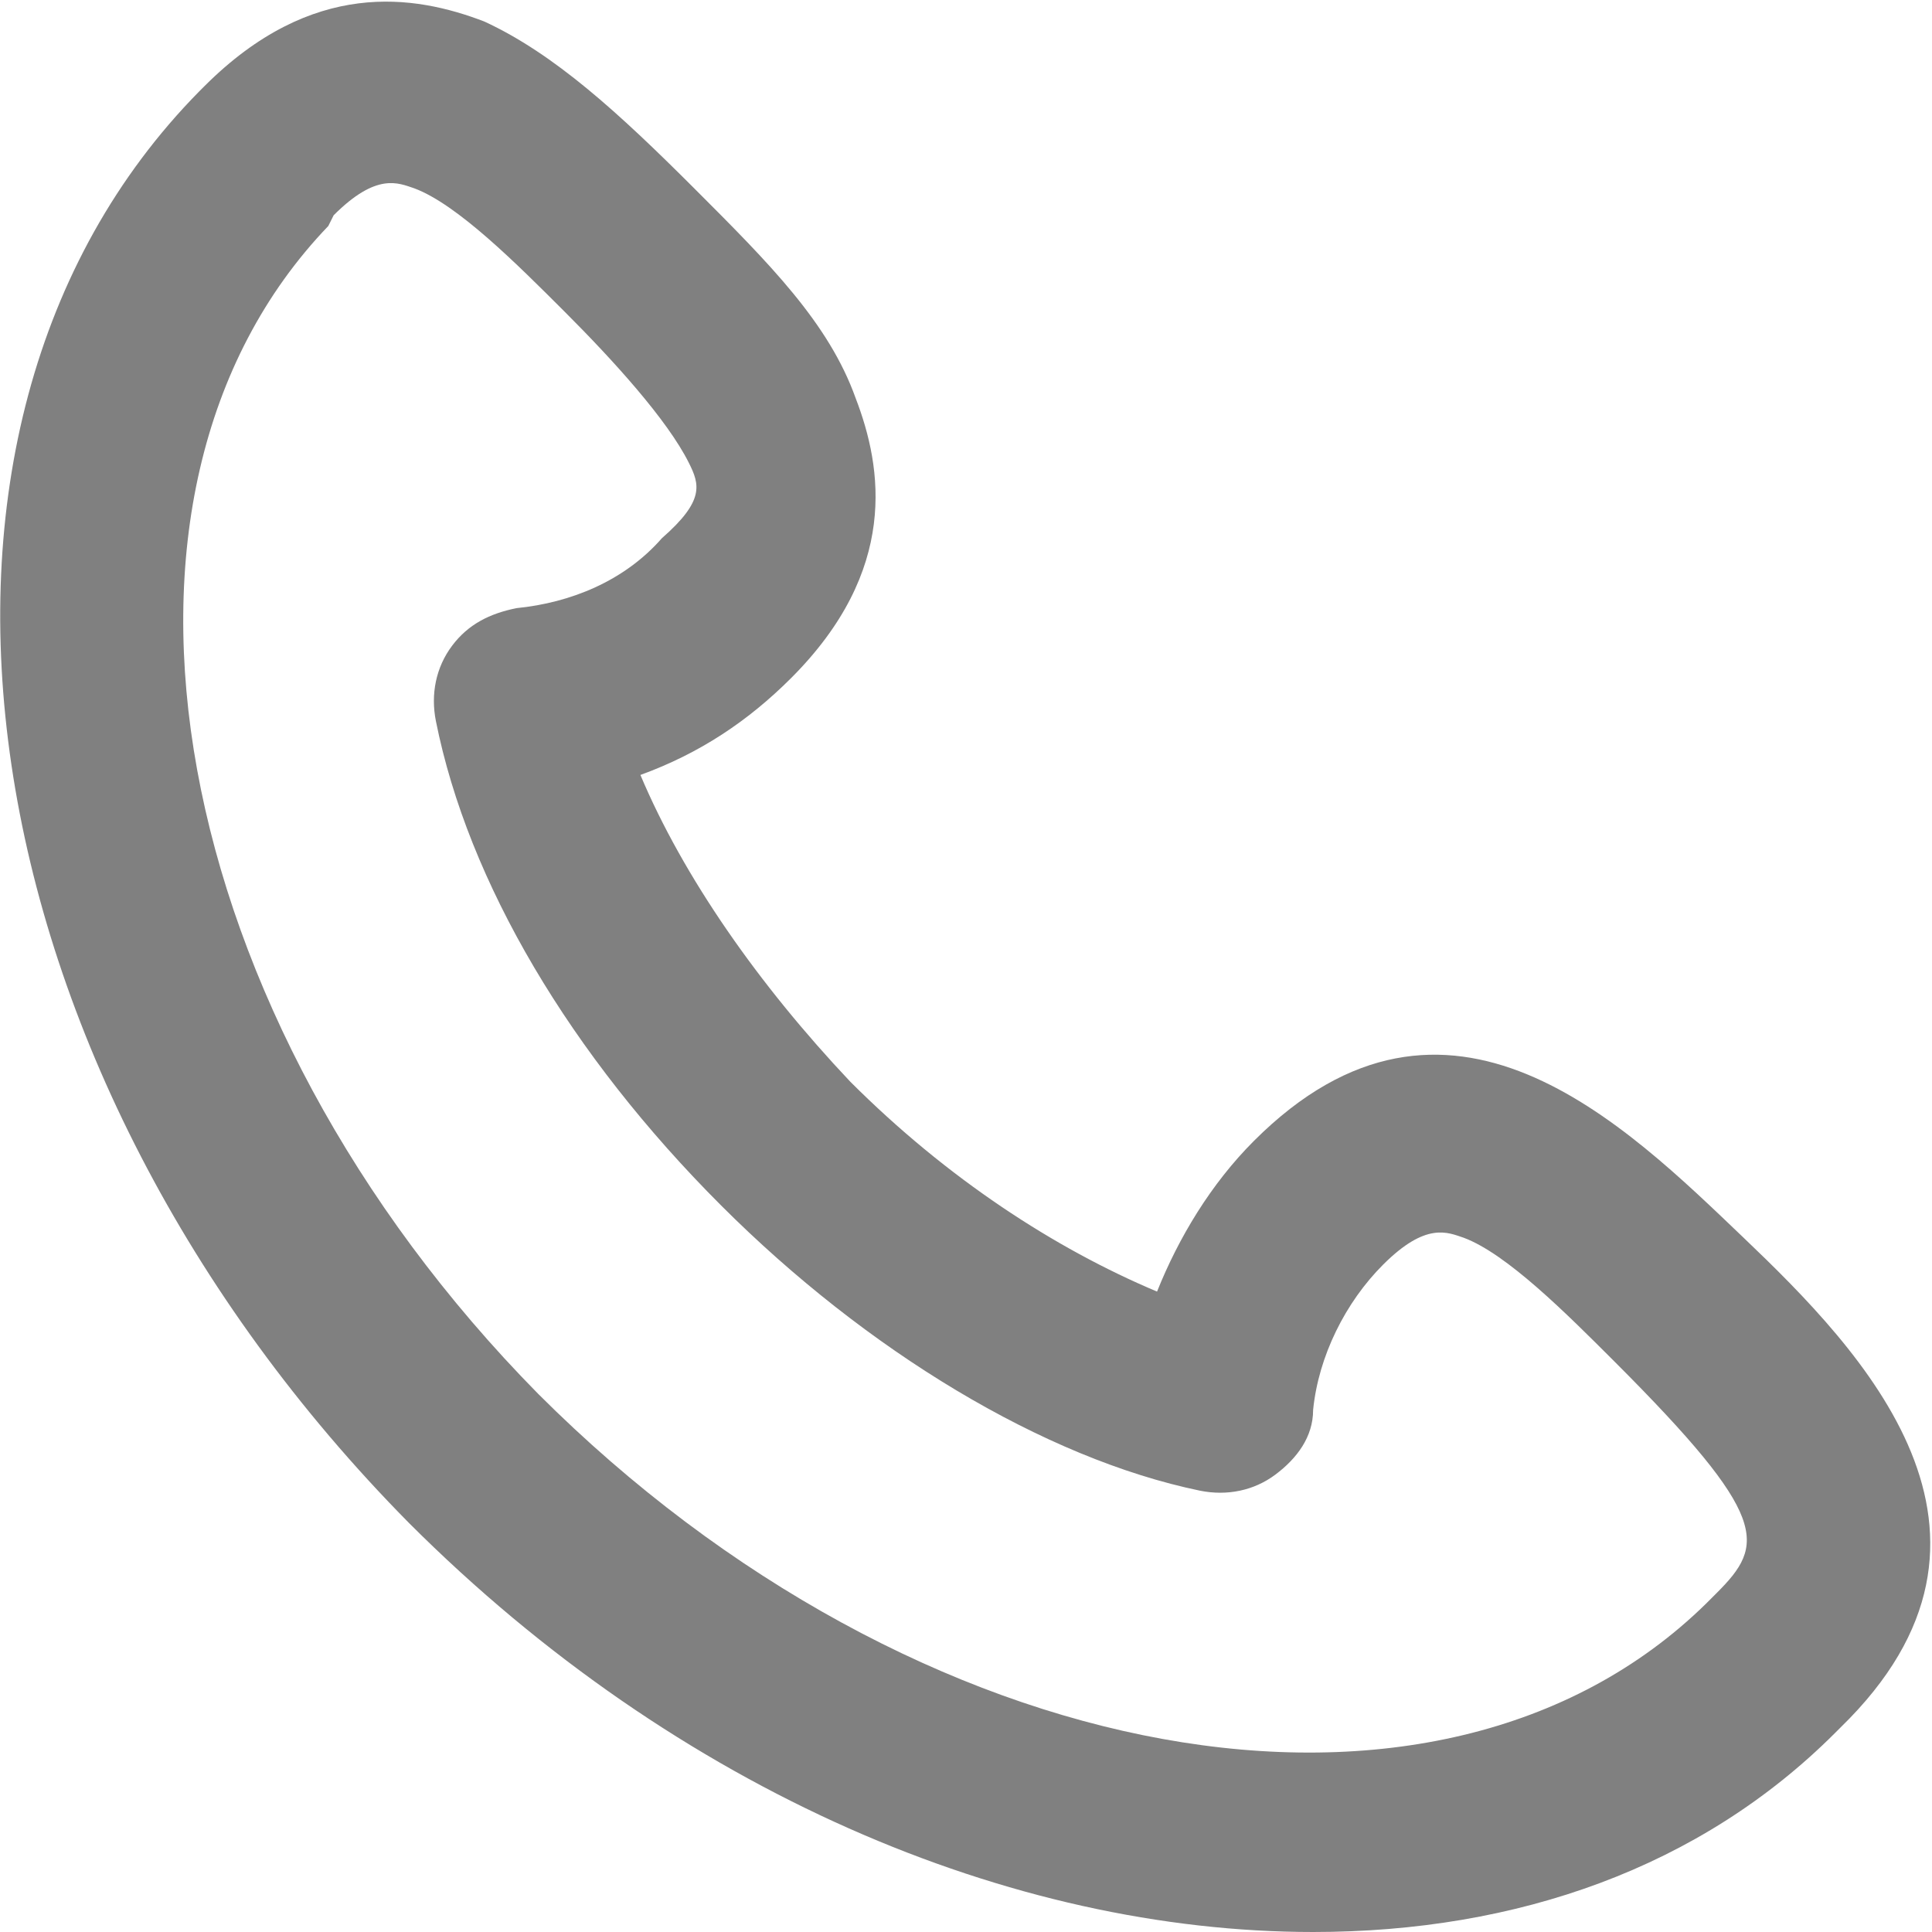
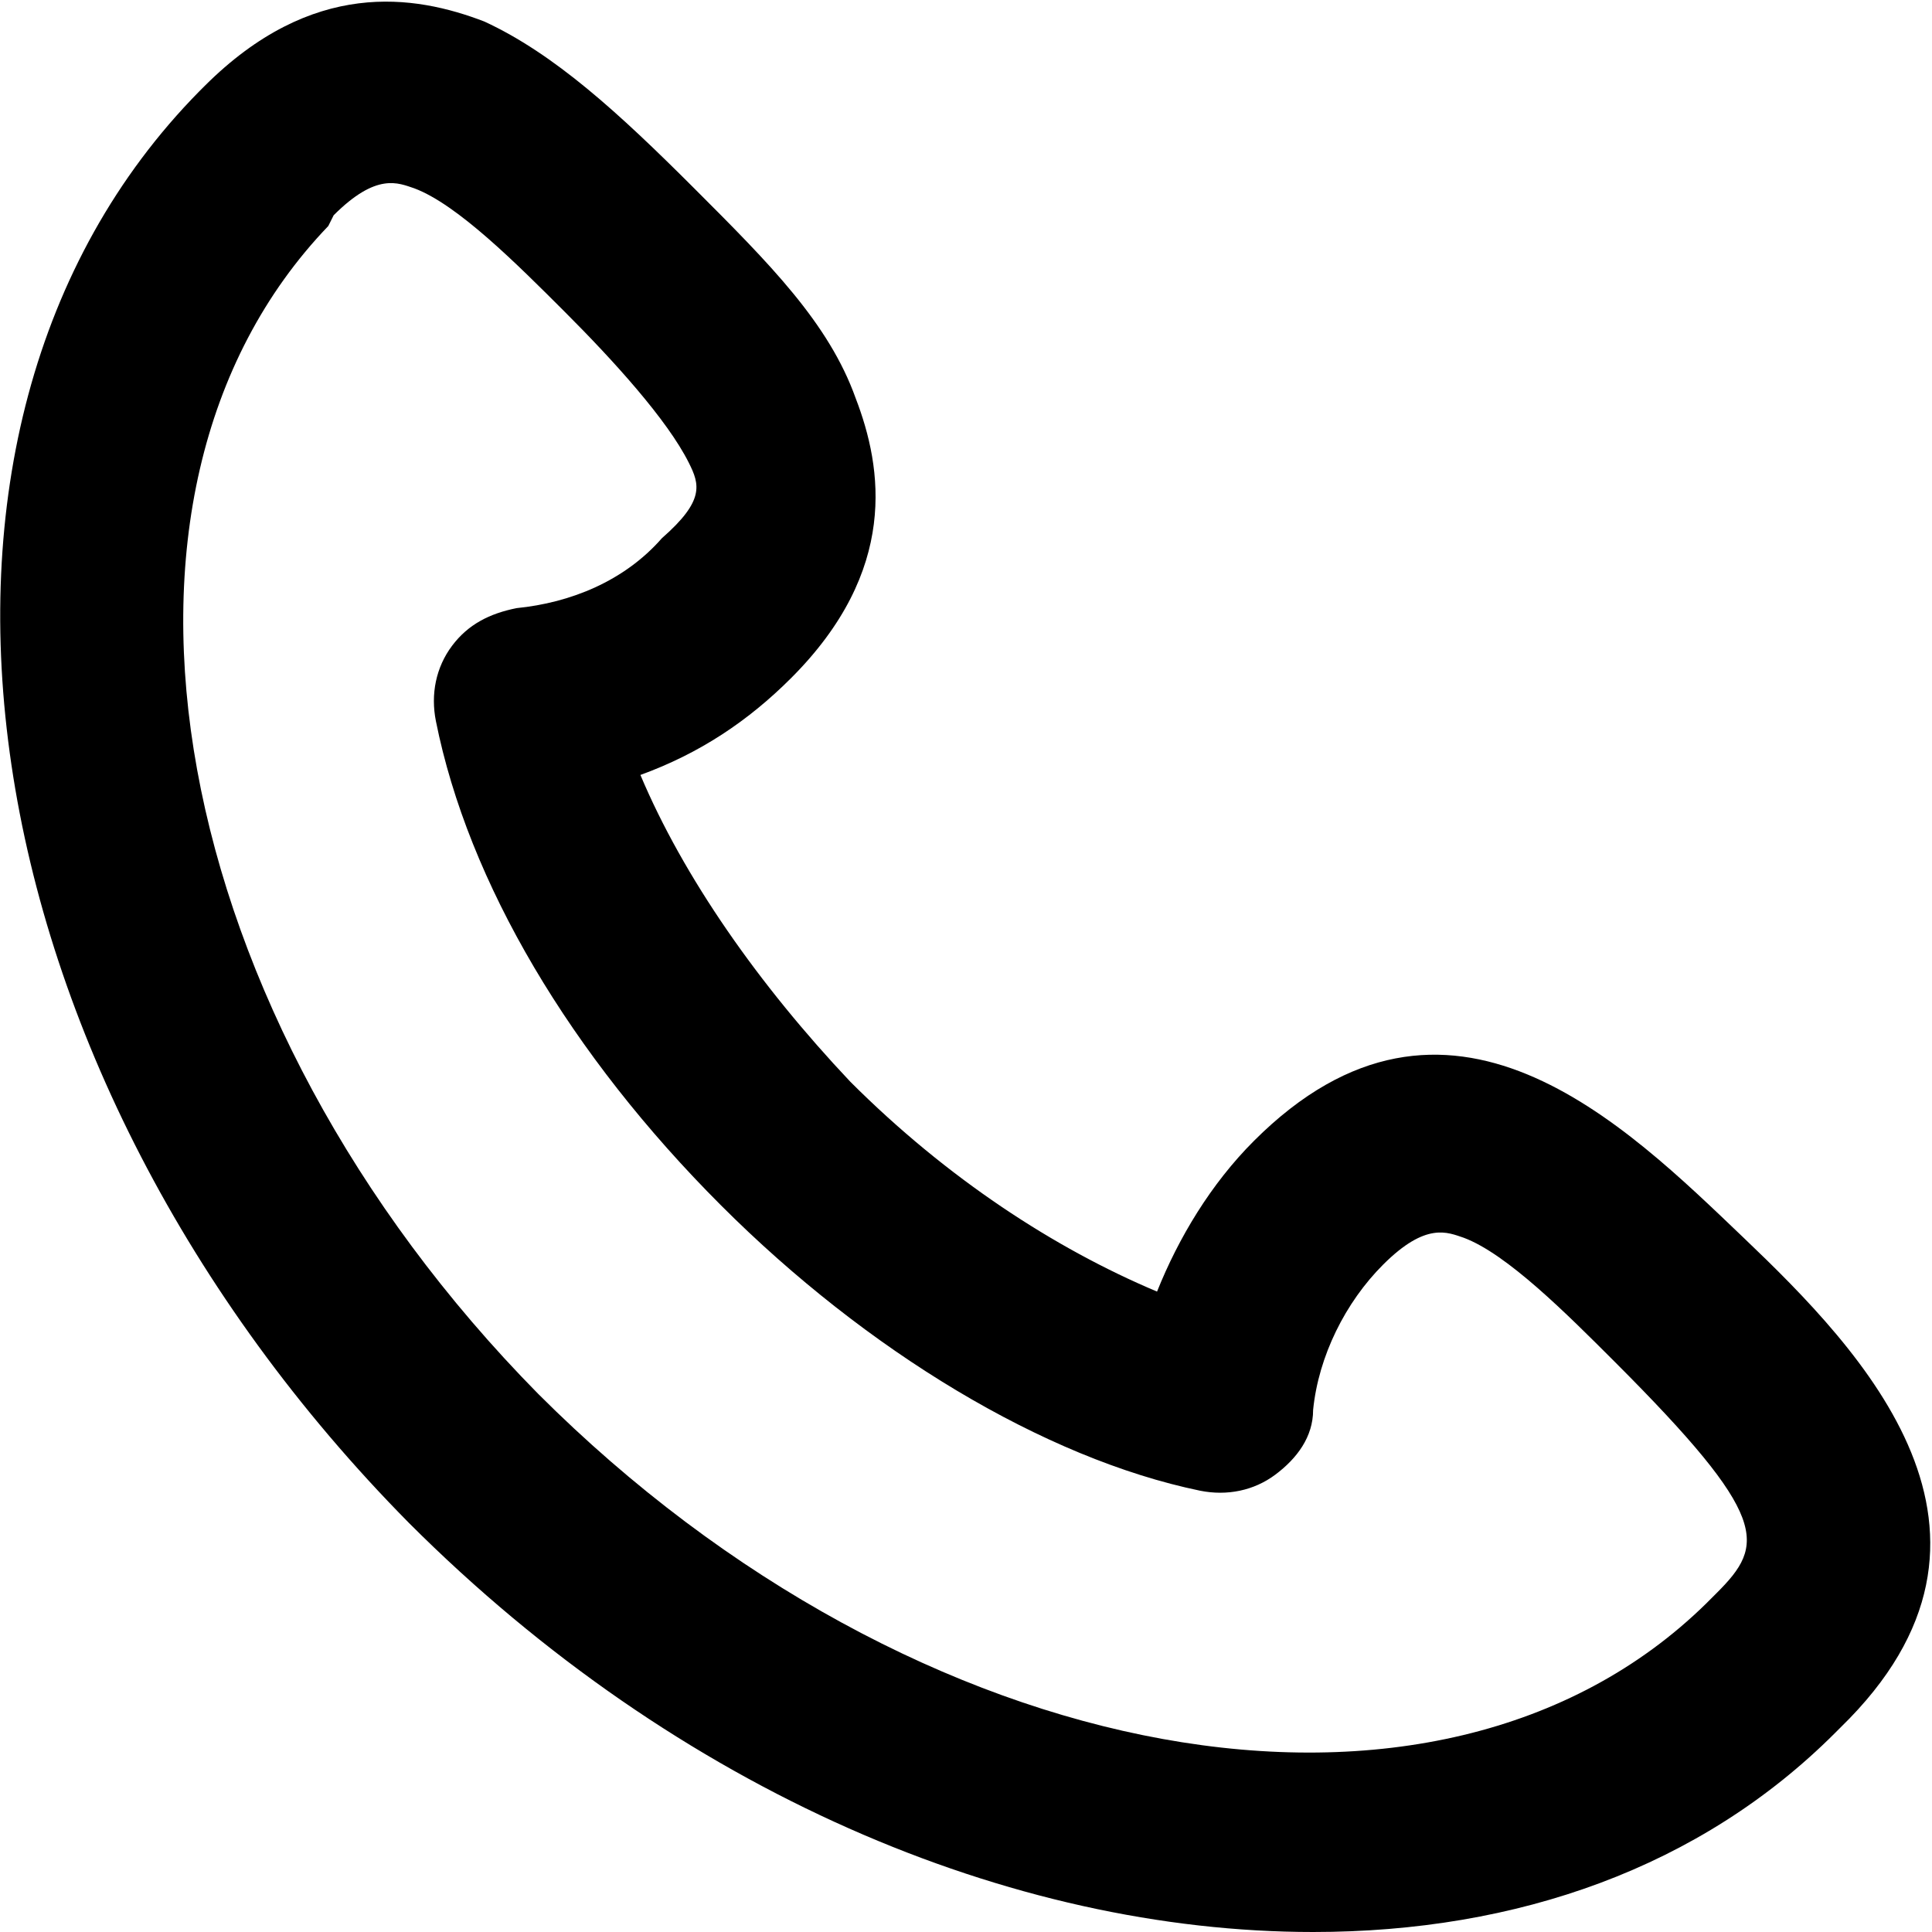
- <svg xmlns="http://www.w3.org/2000/svg" viewBox="0 0 35.9 35.9">
-   <style type="text/css">
- 	.st0{fill:#808080;}
- </style>
-   <path class="st0" d="M24.4 35.9c-5.6 0-11.8-2.6-16.8-7.6C-0.7 19.9-2.5 8 3.7 1.7c0 0 0 0 0 0 0 0 0.1-0.1 0.1-0.1 2-2 3.9-1.7 5.2-1.2 1.3 0.6 2.5 1.7 3.9 3.1 1.4 1.4 2.5 2.5 3 3.9 0.5 1.3 0.8 3.2-1.2 5.2 -0.8 0.8-1.7 1.4-2.8 1.8 0.8 1.9 2.2 3.9 3.9 5.7 1.8 1.8 3.8 3.1 5.7 3.9 0.4-1 1-2 1.8-2.8 3.6-3.6 6.9-0.3 9.1 1.8s5.5 5.5 1.8 9.1c0 0-0.1 0.1-0.1 0.1 0 0 0 0 0 0C31.6 34.7 28.2 35.9 24.4 35.9zM6.1 4.2c-4.8 5-3 14.7 3.9 21.7 7 7 16.7 8.8 21.7 3.9 0 0 0.1-0.1 0.1-0.1 0 0 0.1-0.1 0.1-0.1 0.9-0.9 1-1.4-1.9-4.3 -0.9-0.9-2-2-2.8-2.3 -0.3-0.1-0.7-0.3-1.5 0.5 -0.7 0.7-1.2 1.7-1.3 2.7 0 0.5-0.3 0.9-0.7 1.2 -0.4 0.3-0.9 0.4-1.4 0.3 -2.9-0.6-6.2-2.6-8.9-5.3 -2.8-2.8-4.7-6-5.3-9 -0.1-0.5 0-1 0.3-1.4 0.3-0.4 0.7-0.6 1.2-0.7 1-0.1 2-0.5 2.7-1.3C13.1 9.3 13 9 12.8 8.6c-0.4-0.8-1.4-1.9-2.3-2.8 -0.9-0.9-2-2-2.8-2.3C7.4 3.4 7 3.2 6.2 4L6.1 4.2C6.1 4.1 6.1 4.1 6.1 4.2z" />
+ <svg xmlns="http://www.w3.org/2000/svg" viewBox="0 0 35.9 35.9" width="35.9" height="35.9">
+   <path d="M24.4 35.9c-5.6 0-11.8-2.6-16.8-7.6C-.7 19.9-2.5 8 3.7 1.7l.1-.1C5.8-.4 7.7-.1 9 .4c1.3.6 2.5 1.7 3.9 3.1 1.4 1.4 2.5 2.5 3 3.9.5 1.3.8 3.2-1.2 5.2-.8.8-1.7 1.4-2.8 1.8.8 1.9 2.2 3.9 3.9 5.7 1.8 1.8 3.8 3.1 5.7 3.9.4-1 1-2 1.8-2.8 3.6-3.6 6.9-.3 9.1 1.8s5.5 5.5 1.8 9.1l-.1.1c-2.5 2.5-5.9 3.7-9.7 3.7zM6.1 4.2c-4.8 5-3 14.7 3.9 21.7 7 7 16.7 8.8 21.7 3.9l.1-.1.1-.1c.9-.9 1-1.4-1.9-4.3-.9-.9-2-2-2.8-2.3-.3-.1-.7-.3-1.5.5-.7.7-1.2 1.7-1.3 2.7 0 .5-.3.9-.7 1.2-.4.3-.9.4-1.4.3-2.9-.6-6.2-2.6-8.9-5.3-2.8-2.8-4.7-6-5.3-9-.1-.5 0-1 .3-1.4.3-.4.7-.6 1.2-.7 1-.1 2-.5 2.7-1.3.8-.7.7-1 .5-1.4-.4-.8-1.4-1.9-2.3-2.8-.9-.9-2-2-2.8-2.3-.3-.1-.7-.3-1.5.5l-.1.2c0-.1 0-.1 0 0z" />
</svg>
